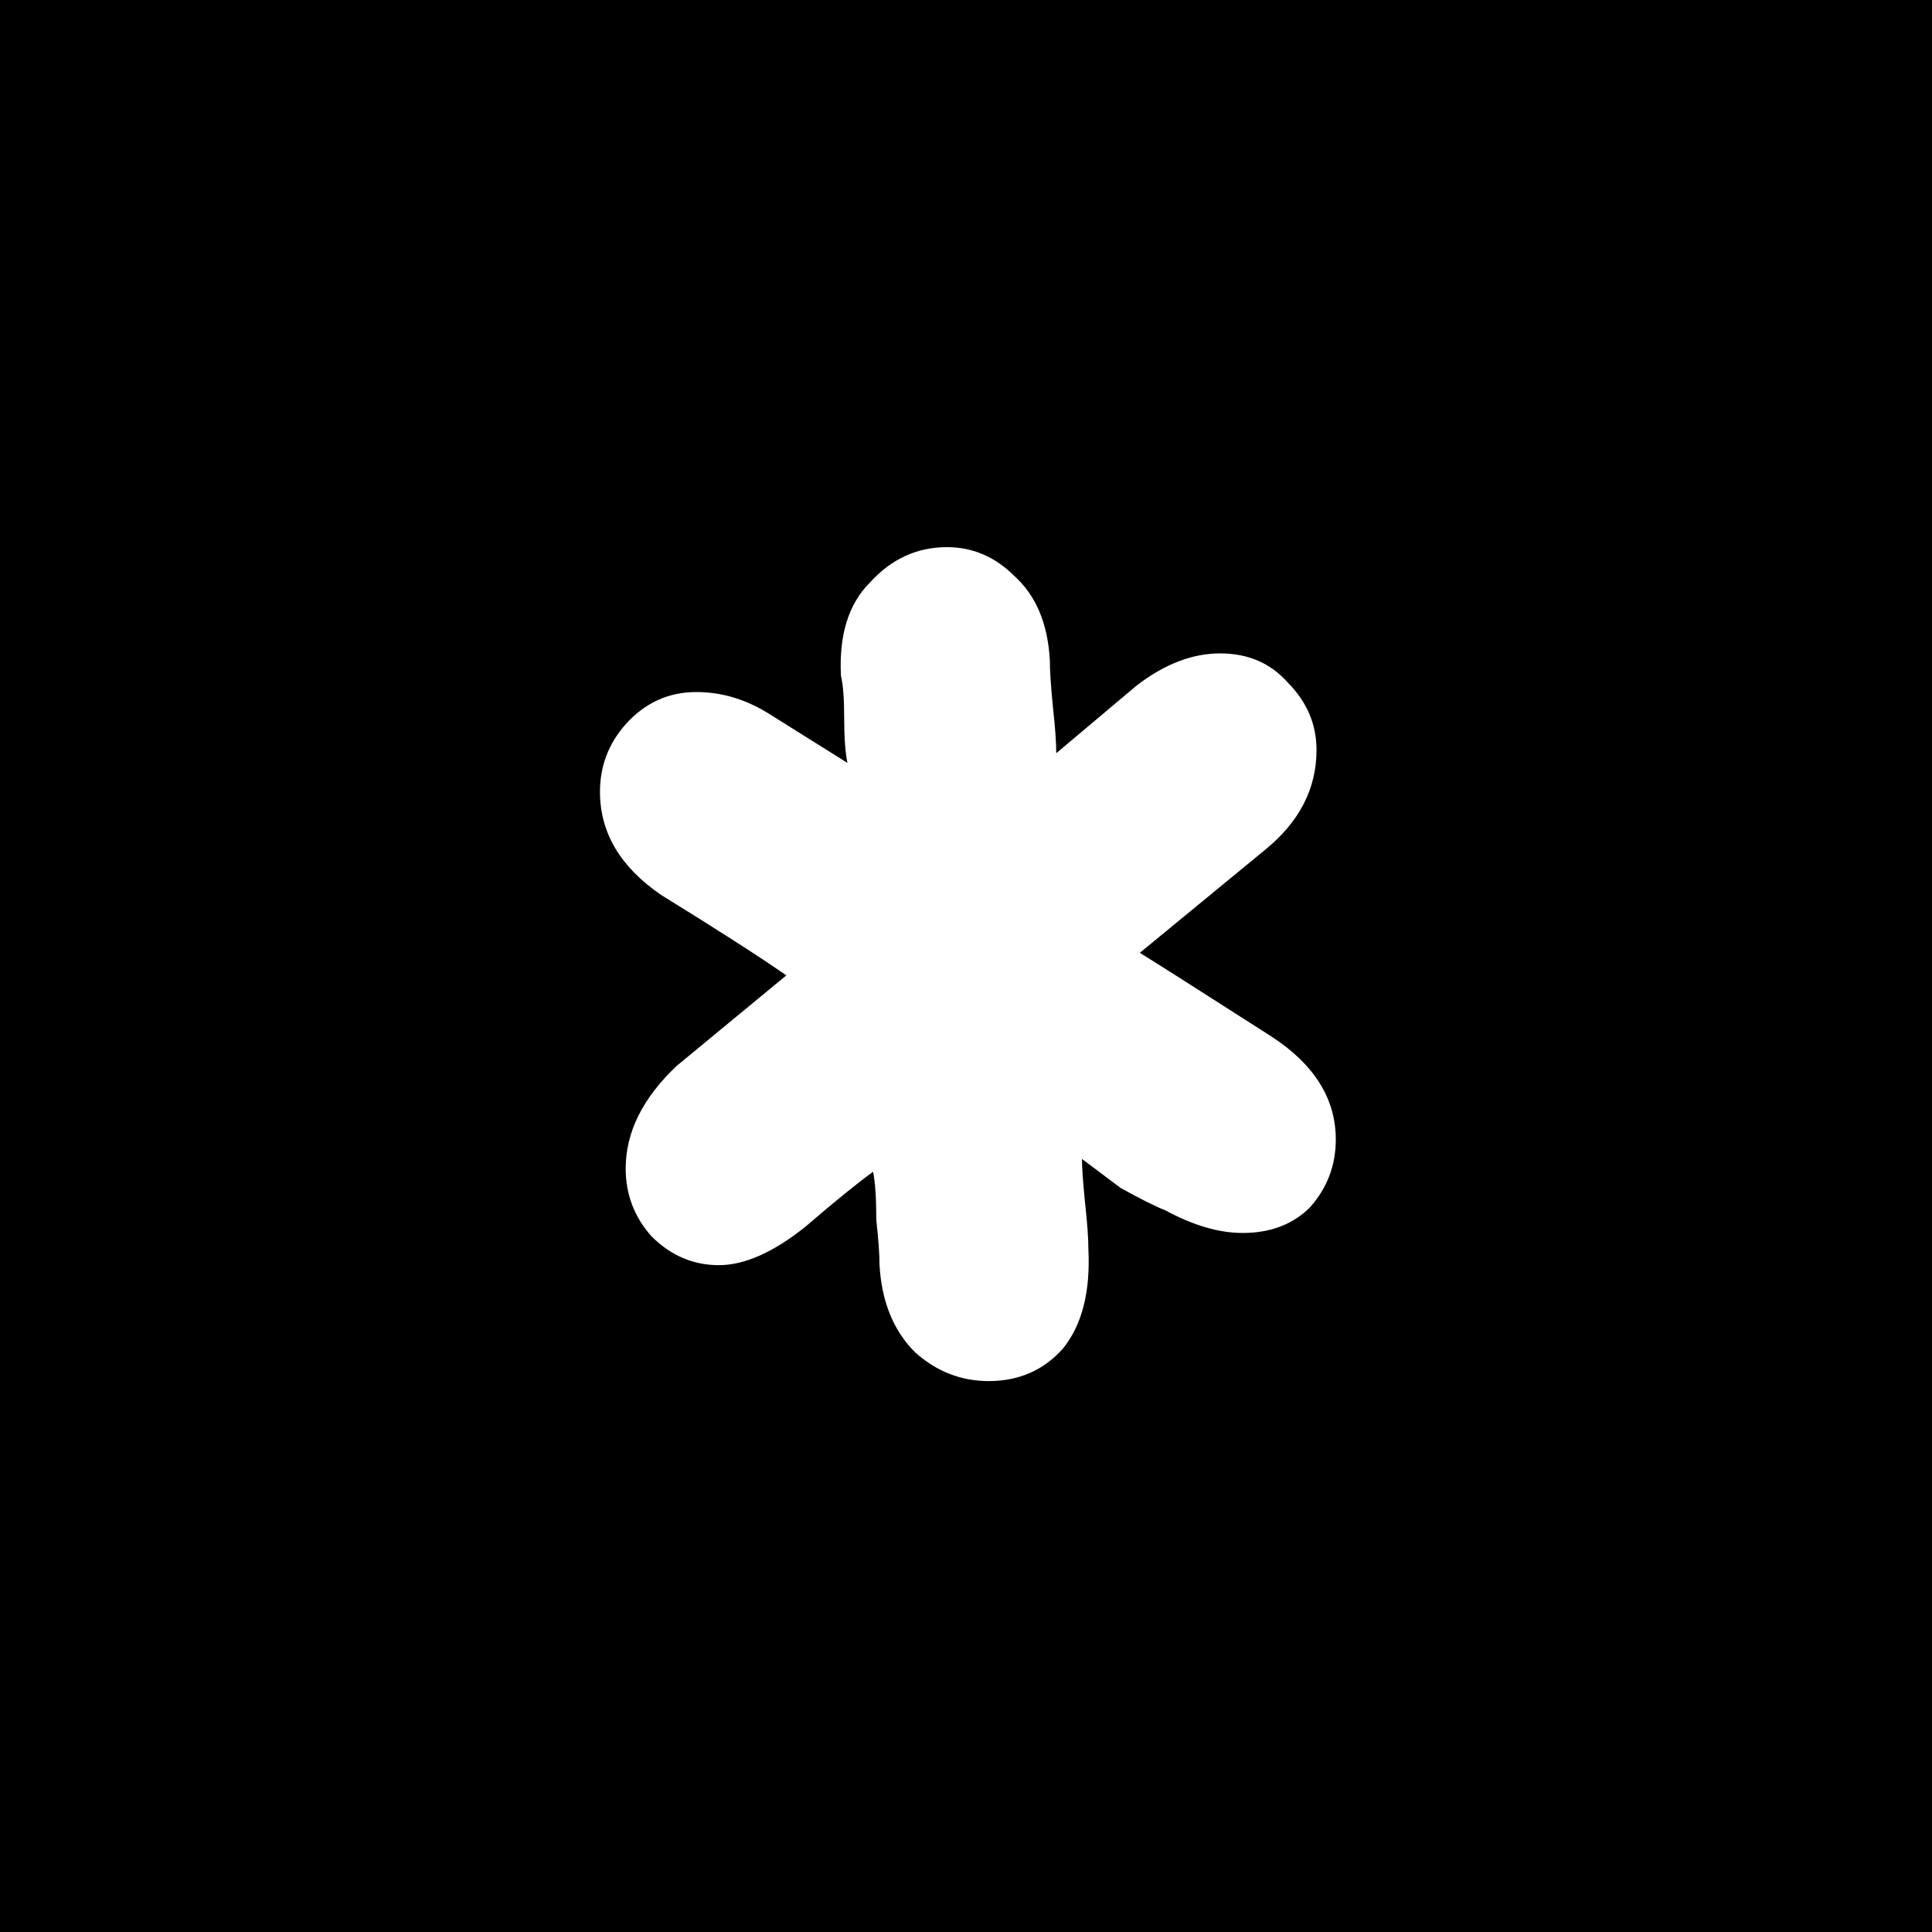
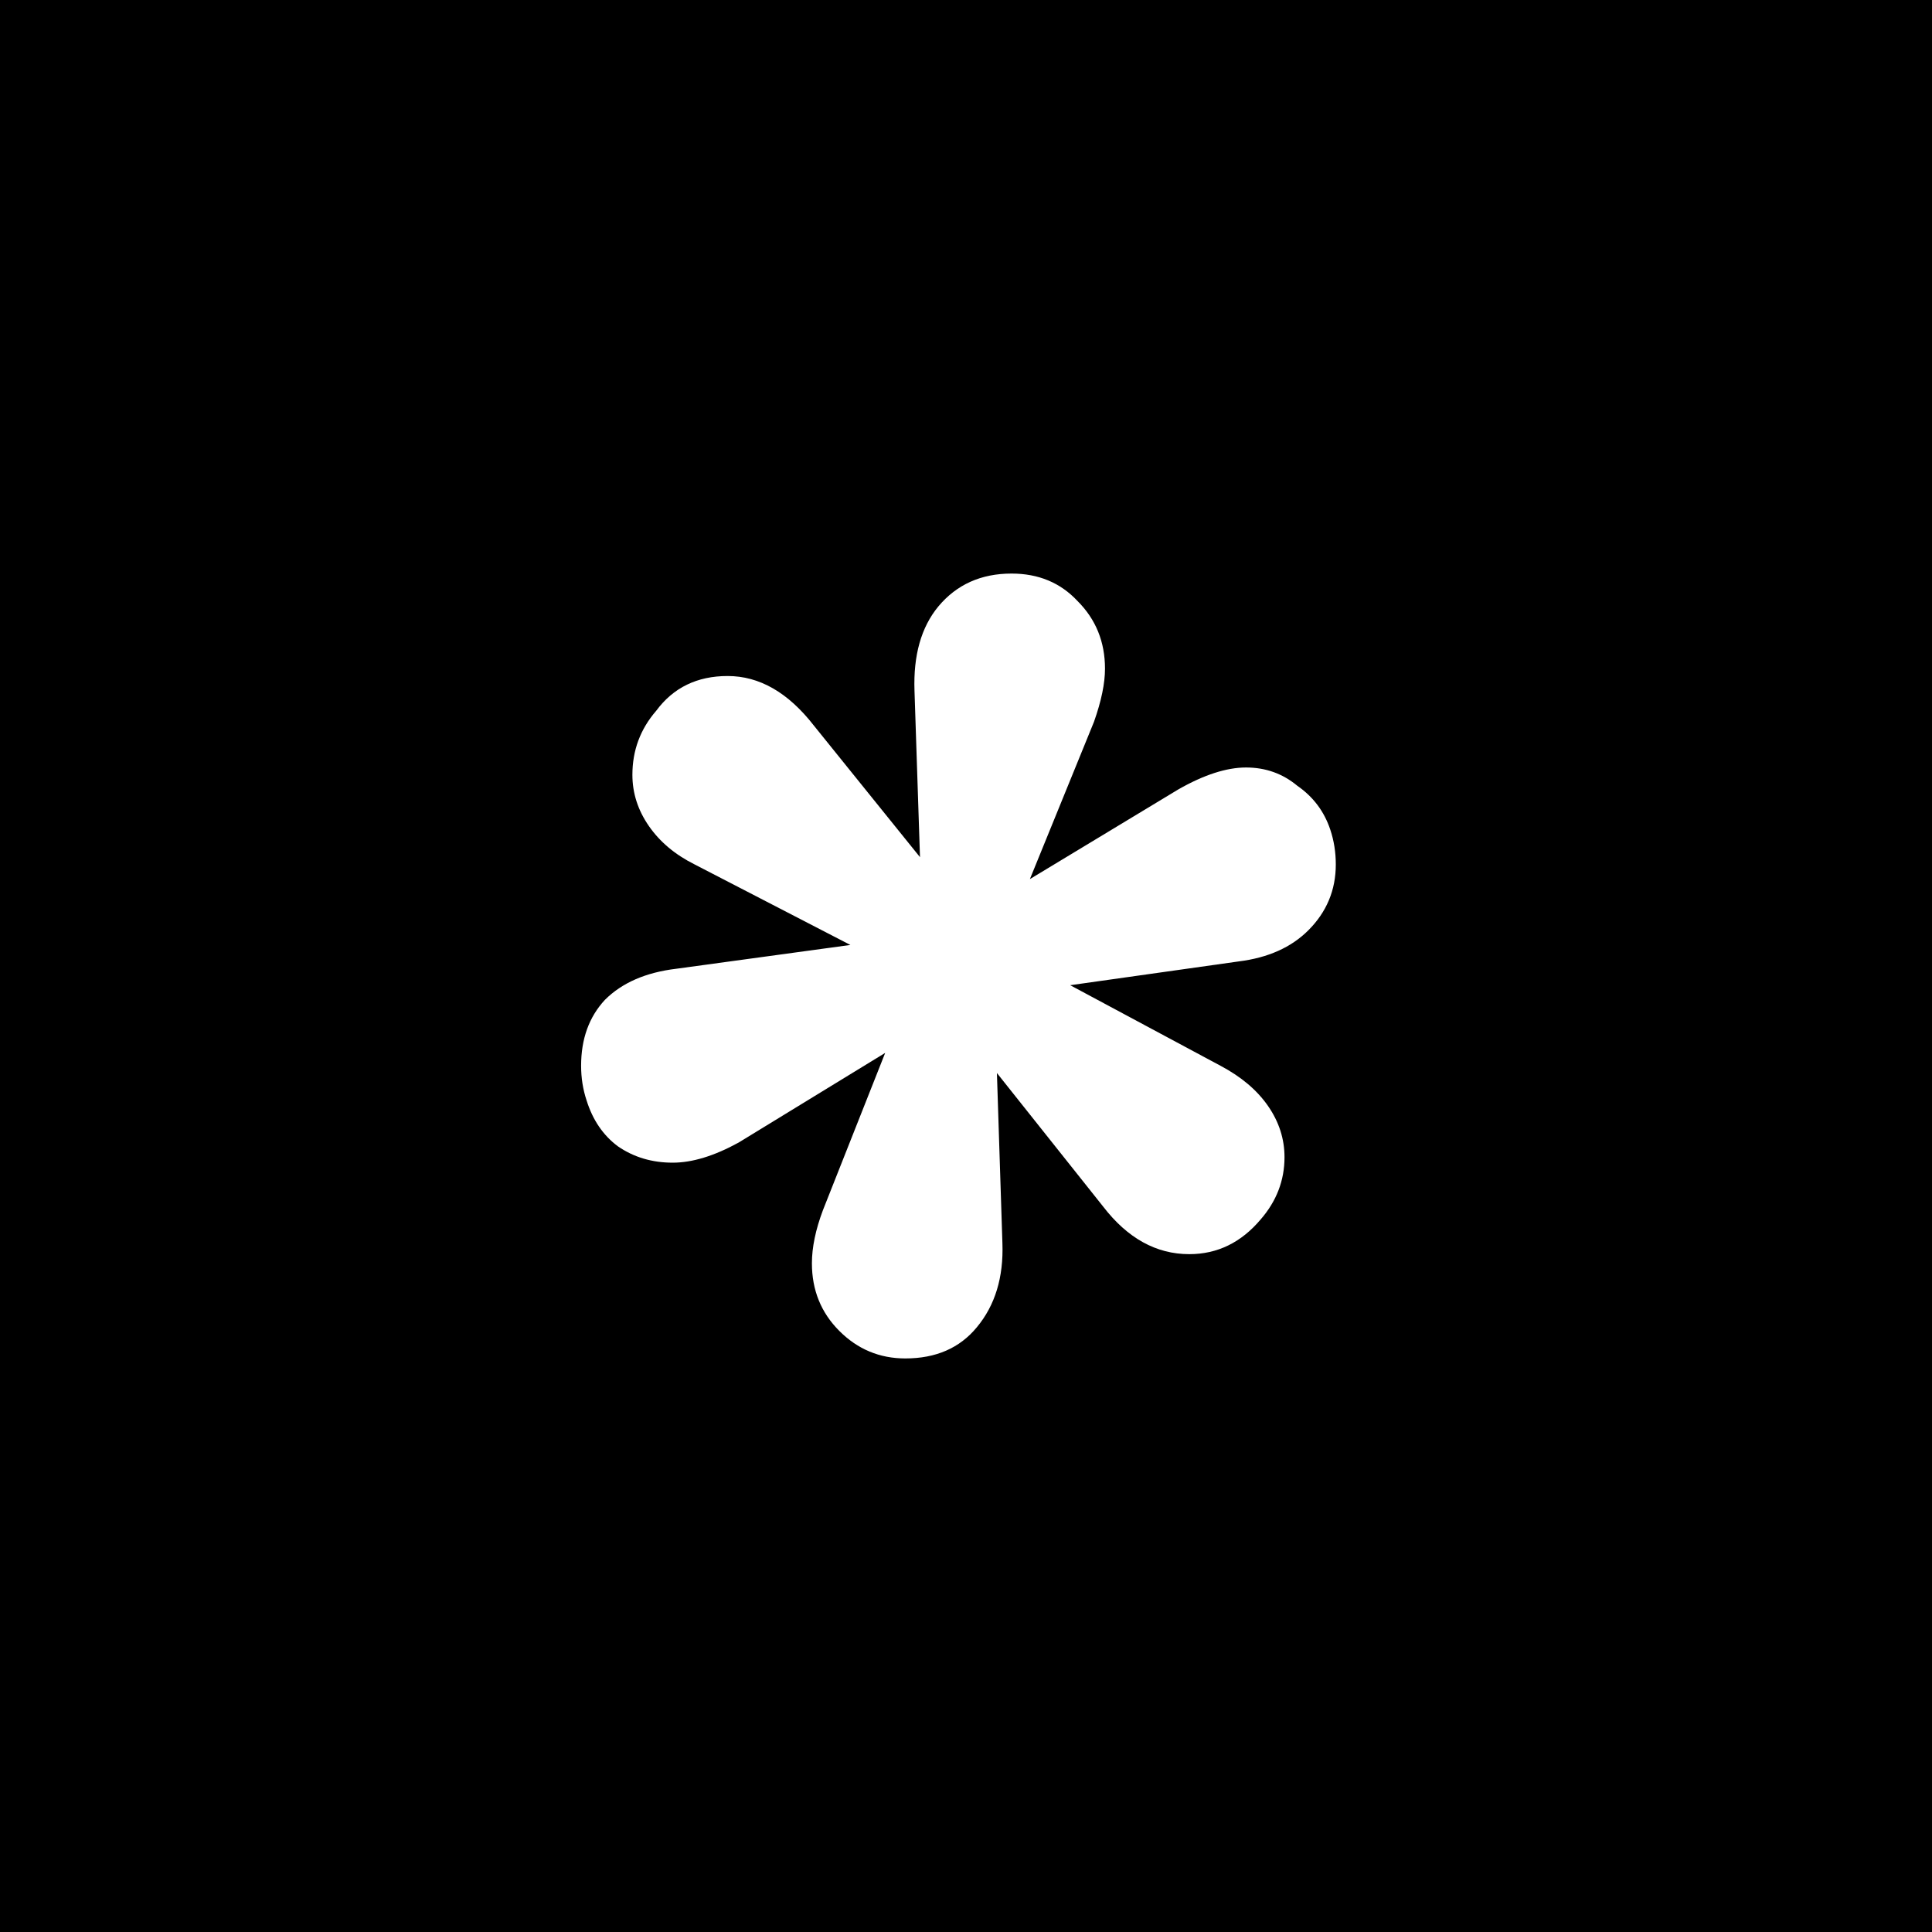
- <svg xmlns="http://www.w3.org/2000/svg" width="512" height="512" viewBox="0 0 512 512" fill="none">
+ <svg xmlns="http://www.w3.org/2000/svg" viewBox="0 0 512 512" fill="none">
  <rect width="512" height="512" fill="black" />
-   <path d="M336.969 274.699C348.323 282.094 354 291.196 354 302.004C354 308.83 351.729 314.803 347.188 319.923C342.646 324.474 336.686 326.749 329.306 326.749C323.061 326.749 316.249 324.758 308.869 320.776C306.031 319.638 302.057 317.647 296.948 314.803C292.406 311.39 289 308.83 286.729 307.124C286.729 309.399 287.013 313.381 287.581 319.07C288.148 324.189 288.432 328.171 288.432 331.015C289 342.393 286.729 351.21 281.62 357.467C276.511 363.156 269.983 366 262.035 366C254.655 366 248.127 363.44 242.45 358.32C236.773 352.632 233.651 344.952 233.083 335.282C233.083 332.438 232.799 328.456 232.231 323.336C232.231 317.647 231.948 313.381 231.38 310.537C227.406 313.381 221.445 318.216 213.498 325.043C204.983 331.869 197.319 335.282 190.507 335.282C183.694 335.282 177.734 332.722 172.624 327.602C168.083 322.483 165.812 316.51 165.812 309.683C165.812 300.013 170.354 290.911 179.437 282.378L208.389 258.487C201.009 253.367 189.939 246.256 175.179 237.154C164.393 229.759 159 220.658 159 209.849C159 203.023 161.271 197.05 165.812 191.931C170.921 186.242 177.166 183.398 184.546 183.398C191.358 183.398 197.886 185.389 204.131 189.371L224.568 202.17C224 199.326 223.716 195.344 223.716 190.224C223.716 185.104 223.432 181.407 222.865 179.131C222.297 168.323 224.852 160.075 230.528 154.386C236.205 148.129 243.017 145 250.965 145C257.777 145 263.738 147.56 268.847 152.68C274.524 157.799 277.646 165.194 278.214 174.865C278.214 177.709 278.498 181.976 279.065 187.664C279.633 192.784 279.917 196.766 279.917 199.61L301.205 181.691C308.585 176.003 315.965 173.158 323.345 173.158C330.725 173.158 336.686 175.718 341.227 180.838C346.336 185.958 348.891 191.931 348.891 198.757C348.891 208.996 344.349 217.813 335.266 225.208L302.057 252.514C304.895 254.22 316.533 261.615 336.969 274.699Z" fill="white" />
+   <path d="M354 229.091C354 235.879 351.573 241.697 346.718 246.545C342.188 251.071 336.039 253.818 328.272 254.788L283.612 261.091L323.417 282.424C328.919 285.333 333.126 288.889 336.039 293.091C338.951 297.293 340.408 301.818 340.408 306.667C340.408 312.808 338.304 318.303 334.097 323.151C328.919 329.293 322.608 332.364 315.165 332.364C306.427 332.364 298.822 328.162 292.35 319.758L264.194 284.364L265.65 329.455C265.974 338.505 263.709 345.939 258.854 351.758C254.324 357.253 248.013 360 239.922 360C233.126 360 227.301 357.576 222.447 352.727C217.592 347.879 215.165 341.899 215.165 334.788C215.165 330.586 216.136 325.899 218.078 320.727L234.583 279.03L195.748 302.788C189.275 306.343 183.45 308.121 178.272 308.121C172.77 308.121 167.916 306.667 163.709 303.758C159.825 300.848 157.074 296.808 155.456 291.636C154.485 288.727 154 285.657 154 282.424C154 275.313 156.104 269.495 160.311 264.97C164.841 260.444 171.152 257.697 179.243 256.727L225.359 250.424L184.097 229.091C178.919 226.505 174.874 223.111 171.961 218.909C169.049 214.707 167.592 210.182 167.592 205.333C167.592 198.869 169.696 193.212 173.903 188.364C178.434 182.222 184.744 179.152 192.835 179.152C201.249 179.152 208.854 183.515 215.65 192.242L243.806 227.152L242.35 183.03C242.026 173.657 244.129 166.222 248.66 160.727C253.515 154.909 259.987 152 268.078 152C275.197 152 281.023 154.424 285.553 159.273C290.408 164.121 292.835 170.101 292.835 177.212C292.835 181.091 291.864 185.778 289.922 191.273L272.932 232.97L312.252 209.212C319.049 205.333 325.036 203.394 330.214 203.394C335.392 203.394 339.922 205.01 343.806 208.242C348.013 211.152 350.926 215.03 352.544 219.879C353.515 222.788 354 225.859 354 229.091Z" fill="white" />
</svg>
